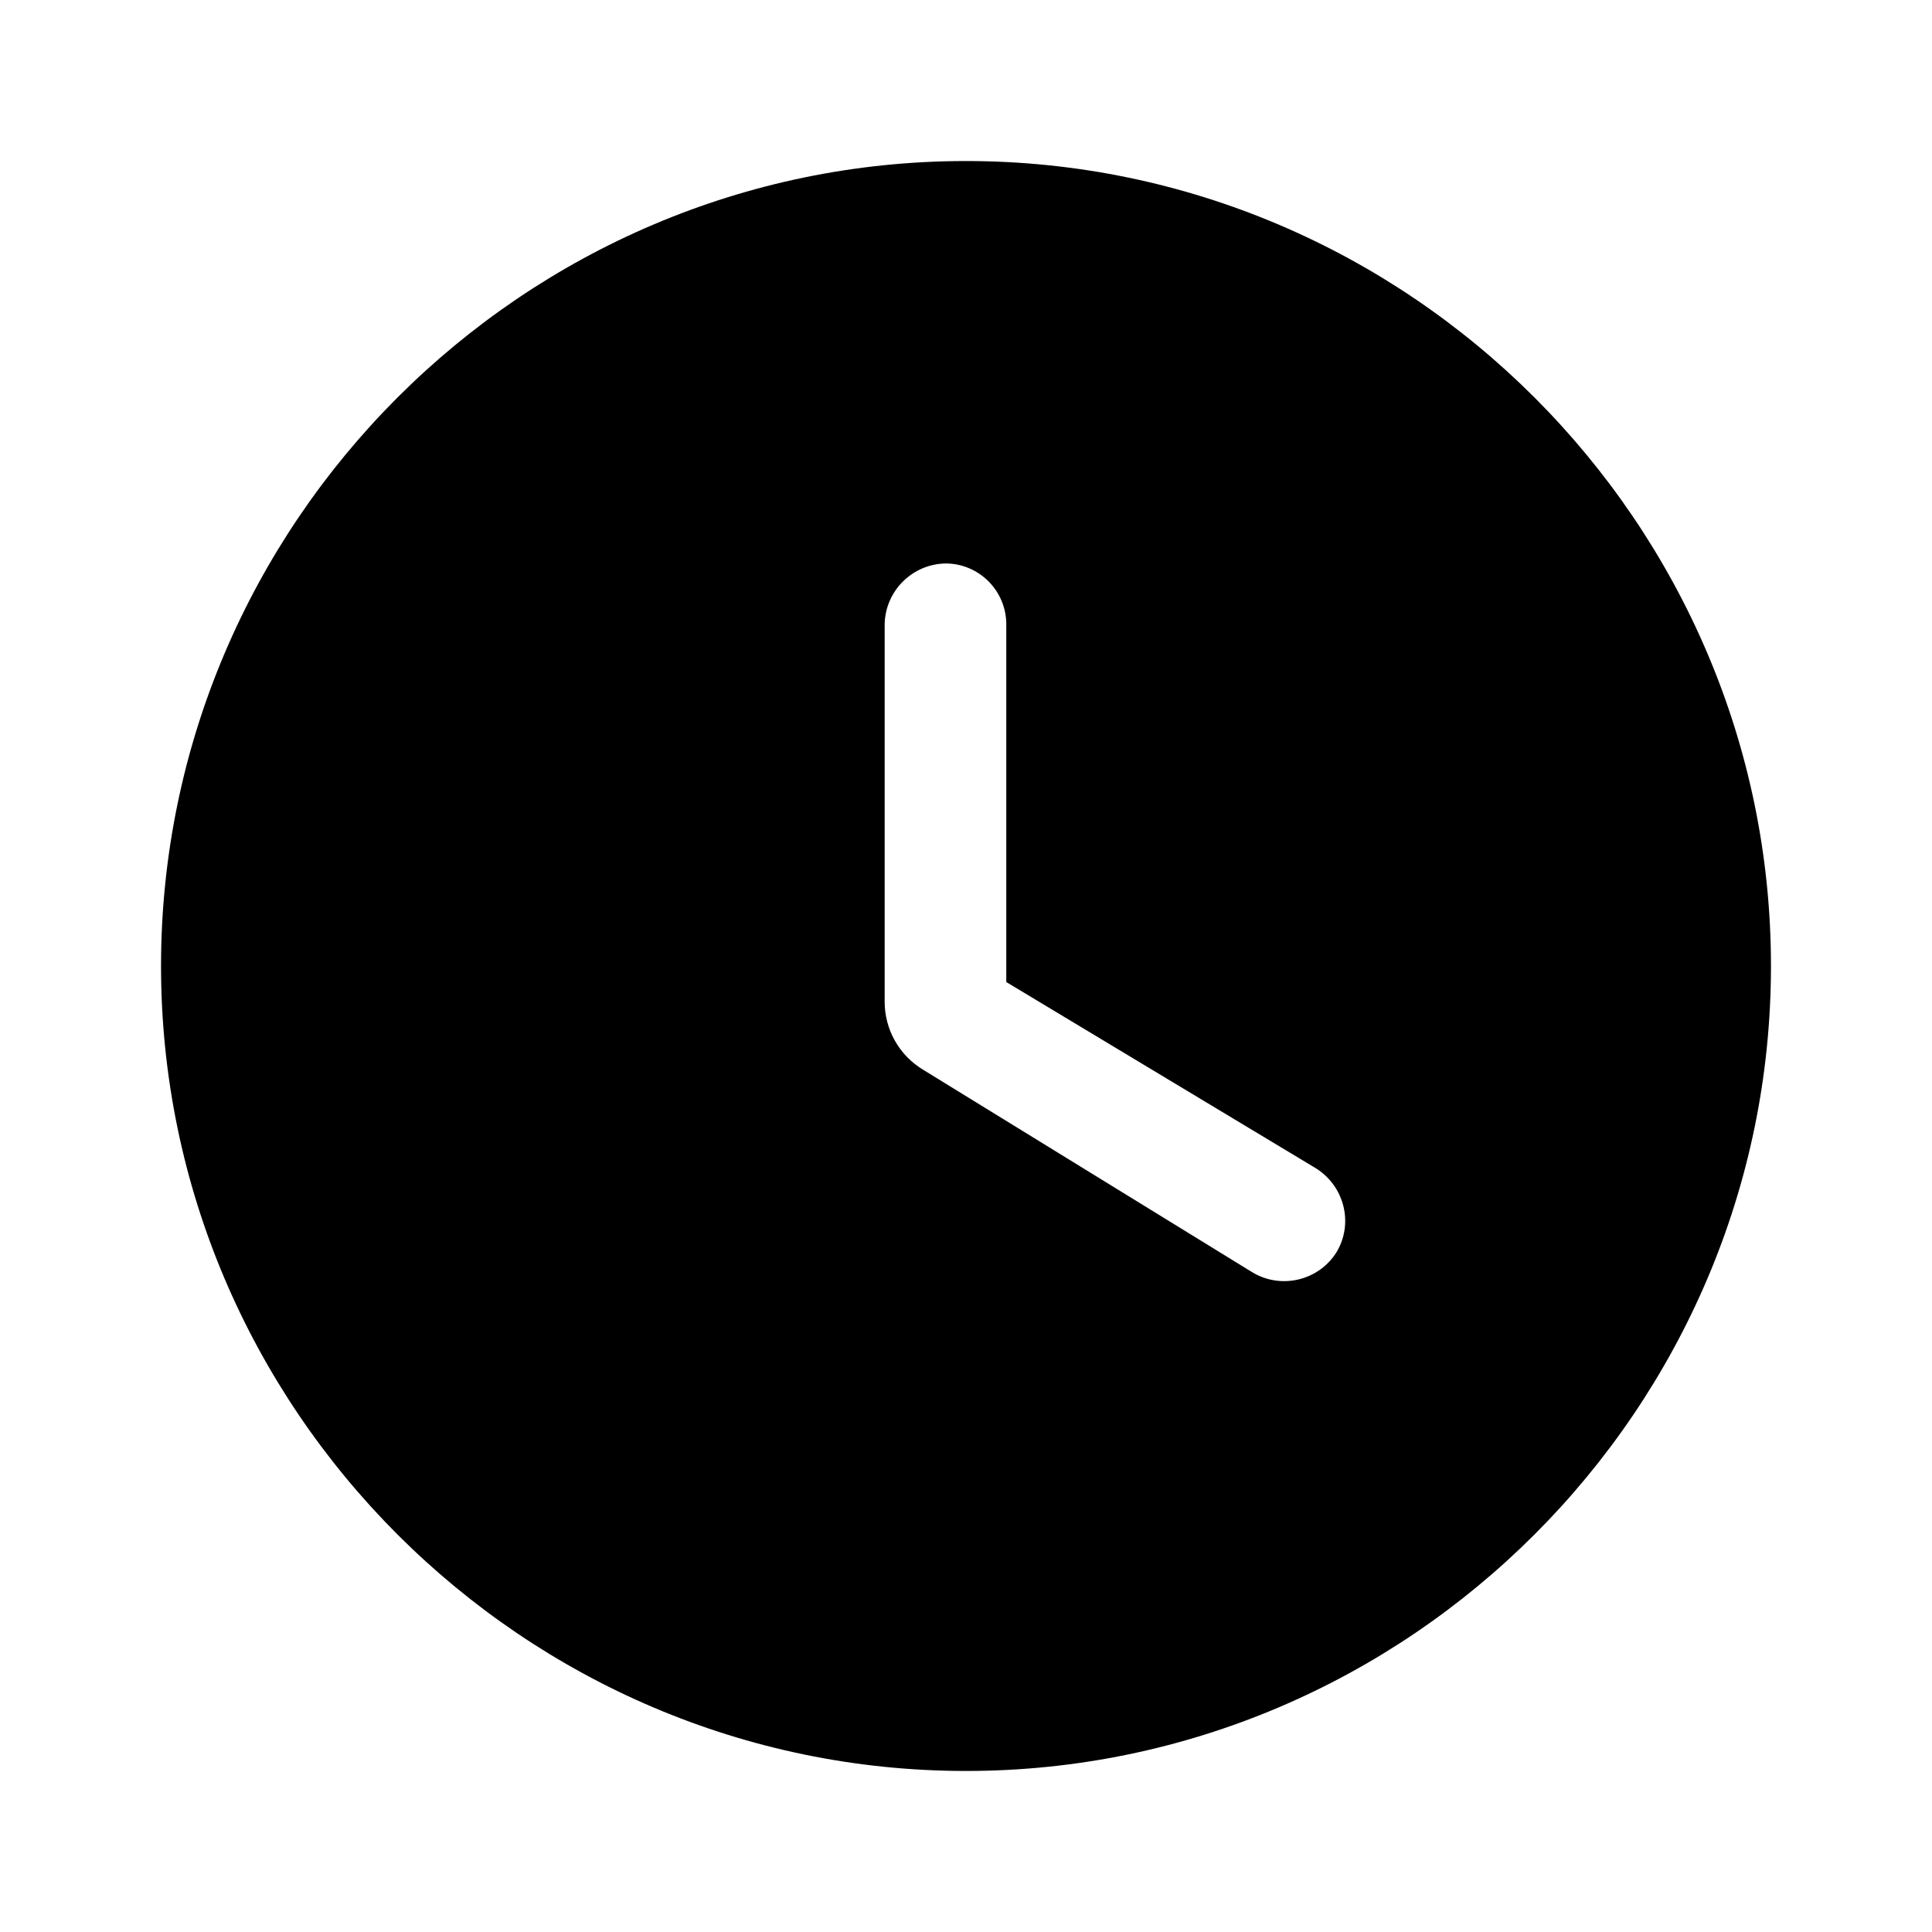
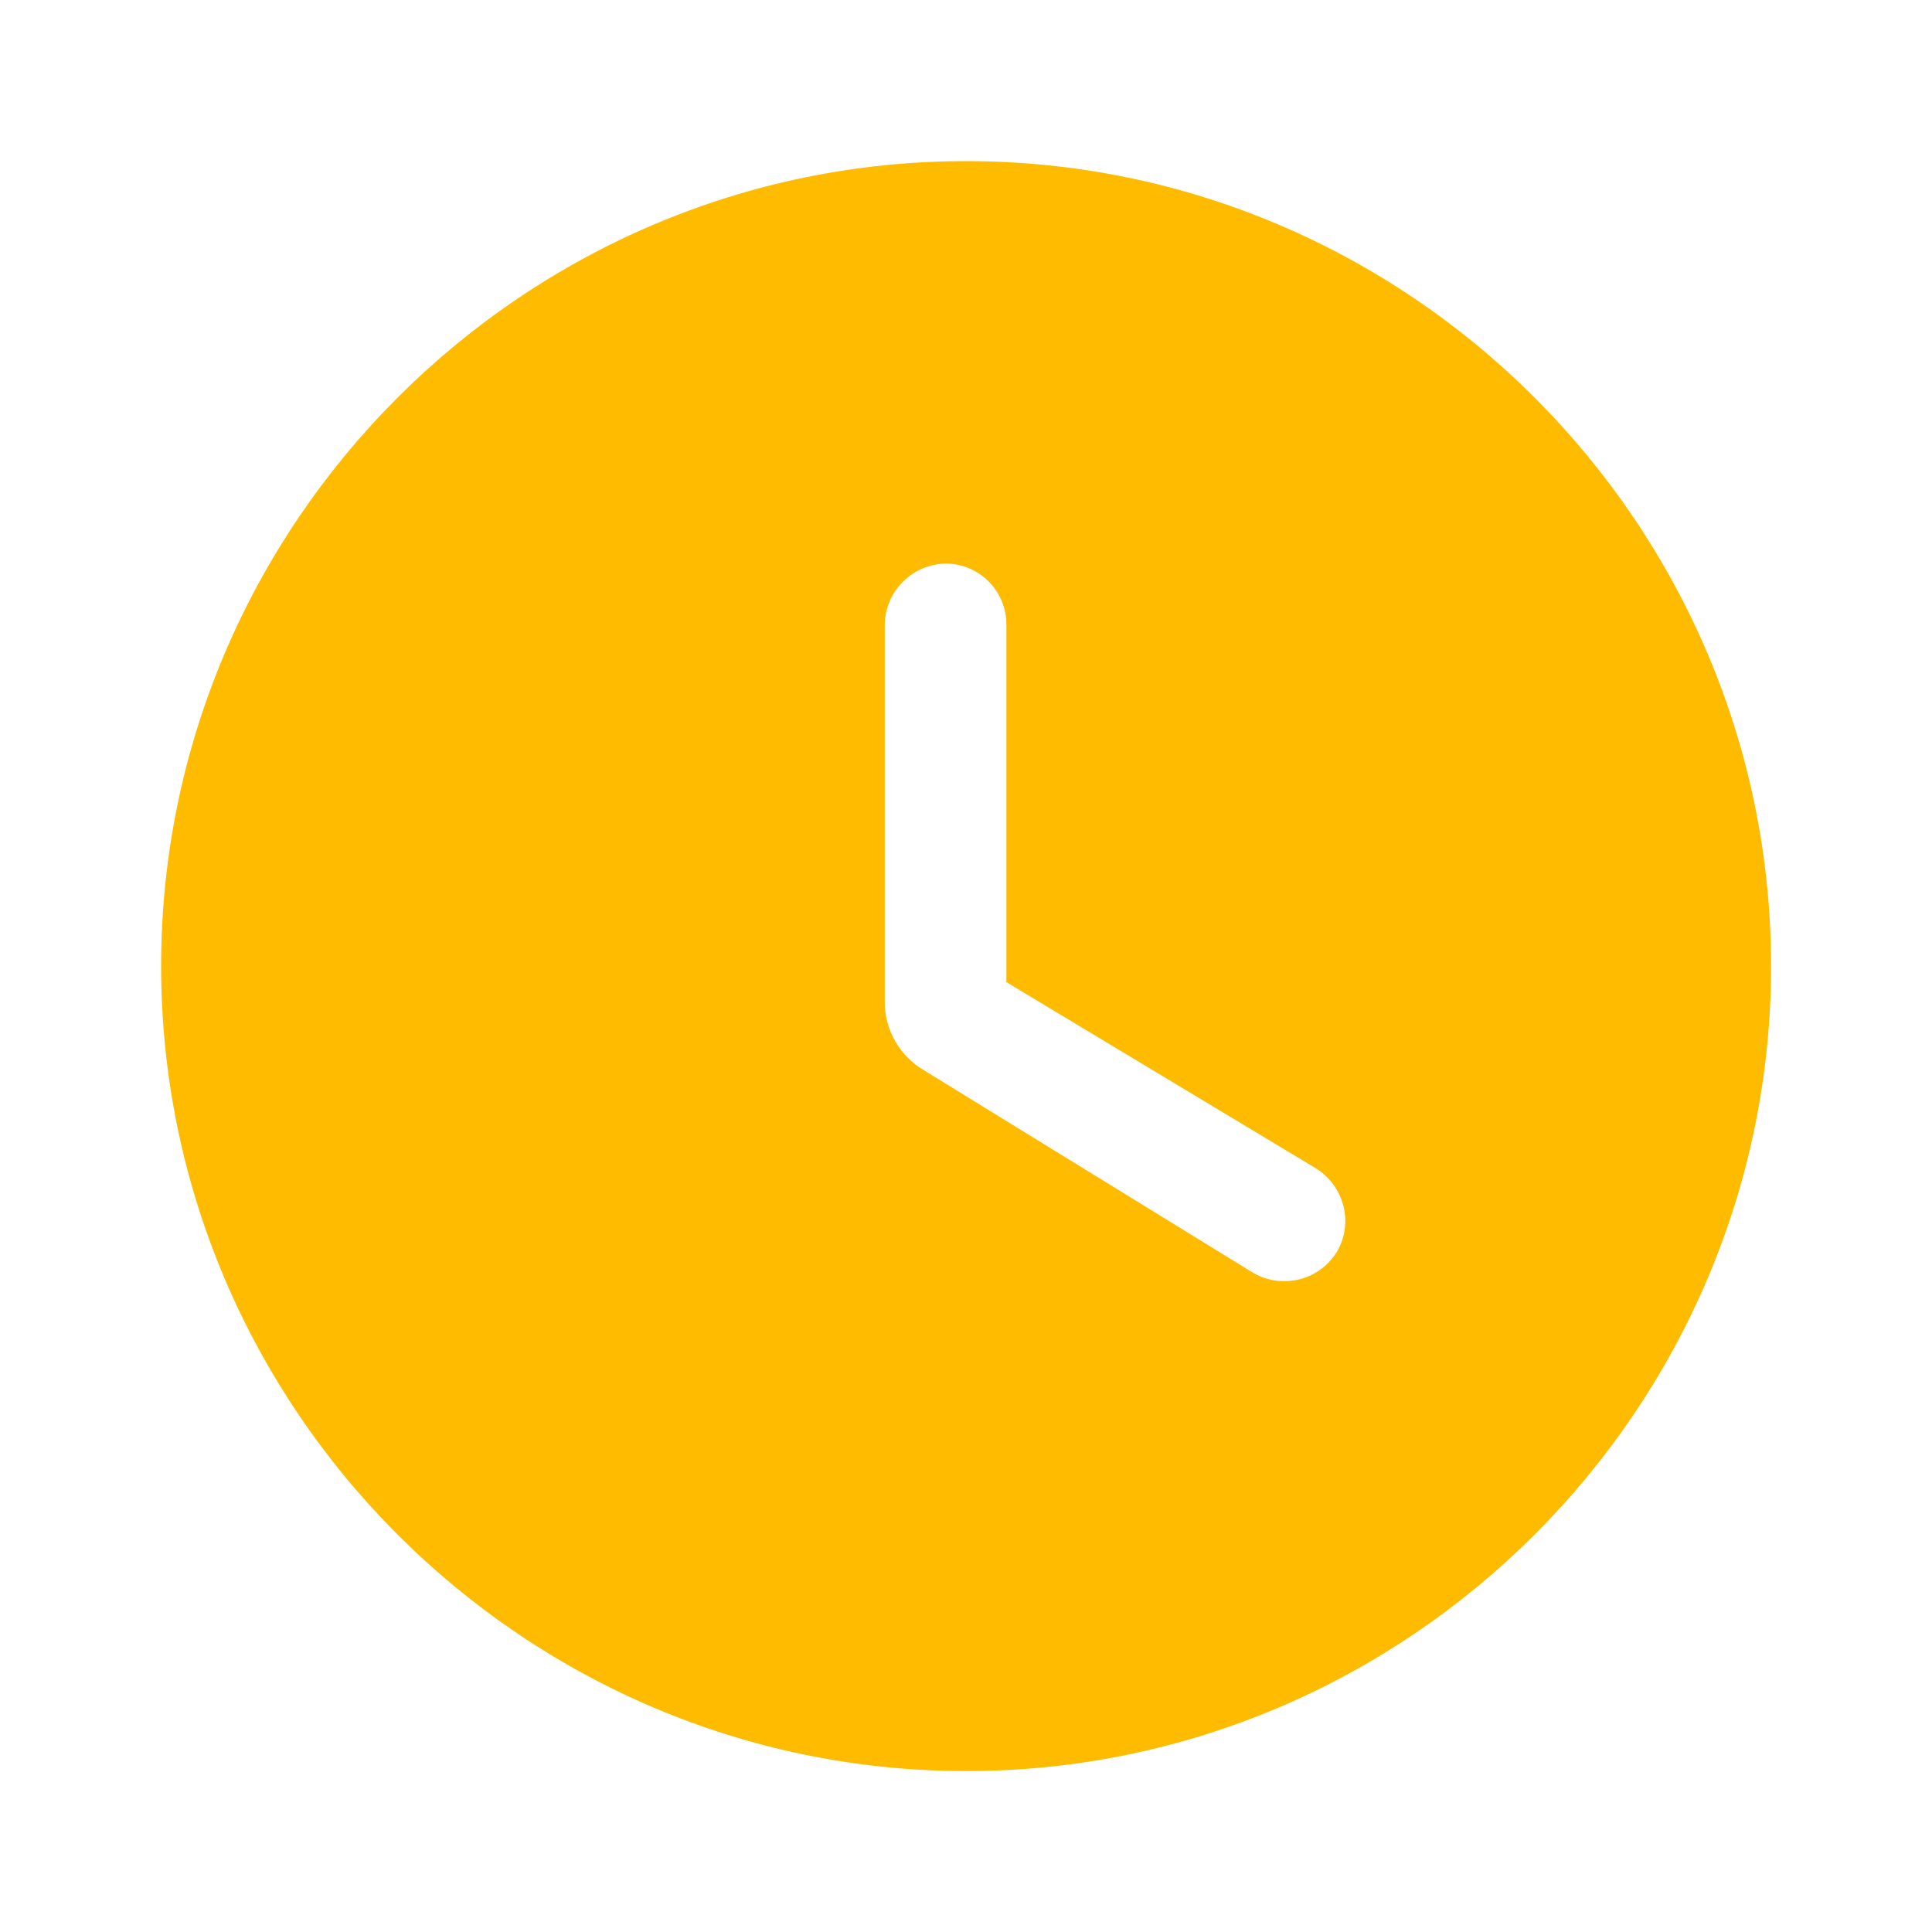
- <svg xmlns="http://www.w3.org/2000/svg" width="20" height="20" fill="none">
-   <path d="M10 1.667c-4.583 0-8.333 3.75-8.333 8.333s3.75 8.333 8.333 8.333 8.333-3.75 8.333-8.333S14.583 1.667 10 1.667zm2.958 11.5l-3.4-2.092a.821.821 0 01-.4-.708V6.458a.642.642 0 01.634-.625.63.63 0 01.625.625v3.708l3.2 1.925c.3.184.4.575.216.876a.64.64 0 01-.875.2z" fill="#000" />
+ <svg xmlns="http://www.w3.org/2000/svg" width="20" height="20" viewBox="0 0 20 20" fill="none">
+   <path d="M10.001 1.668C5.418 1.668 1.668 5.418 1.668 10.001C1.668 14.584 5.418 18.334 10.001 18.334C14.584 18.334 18.334 14.584 18.334 10.001C18.334 5.418 14.584 1.668 10.001 1.668ZM12.959 13.168L9.559 11.076C9.437 11.003 9.335 10.899 9.265 10.775C9.195 10.651 9.158 10.511 9.159 10.368V6.459C9.163 6.293 9.232 6.135 9.35 6.019C9.468 5.902 9.627 5.836 9.793 5.834C9.958 5.835 10.117 5.902 10.233 6.018C10.35 6.135 10.417 6.294 10.418 6.459V10.167L13.618 12.092C13.918 12.276 14.018 12.667 13.834 12.968C13.743 13.109 13.601 13.21 13.437 13.247C13.274 13.284 13.102 13.256 12.959 13.168Z" fill="#FFBB00" />
</svg>
